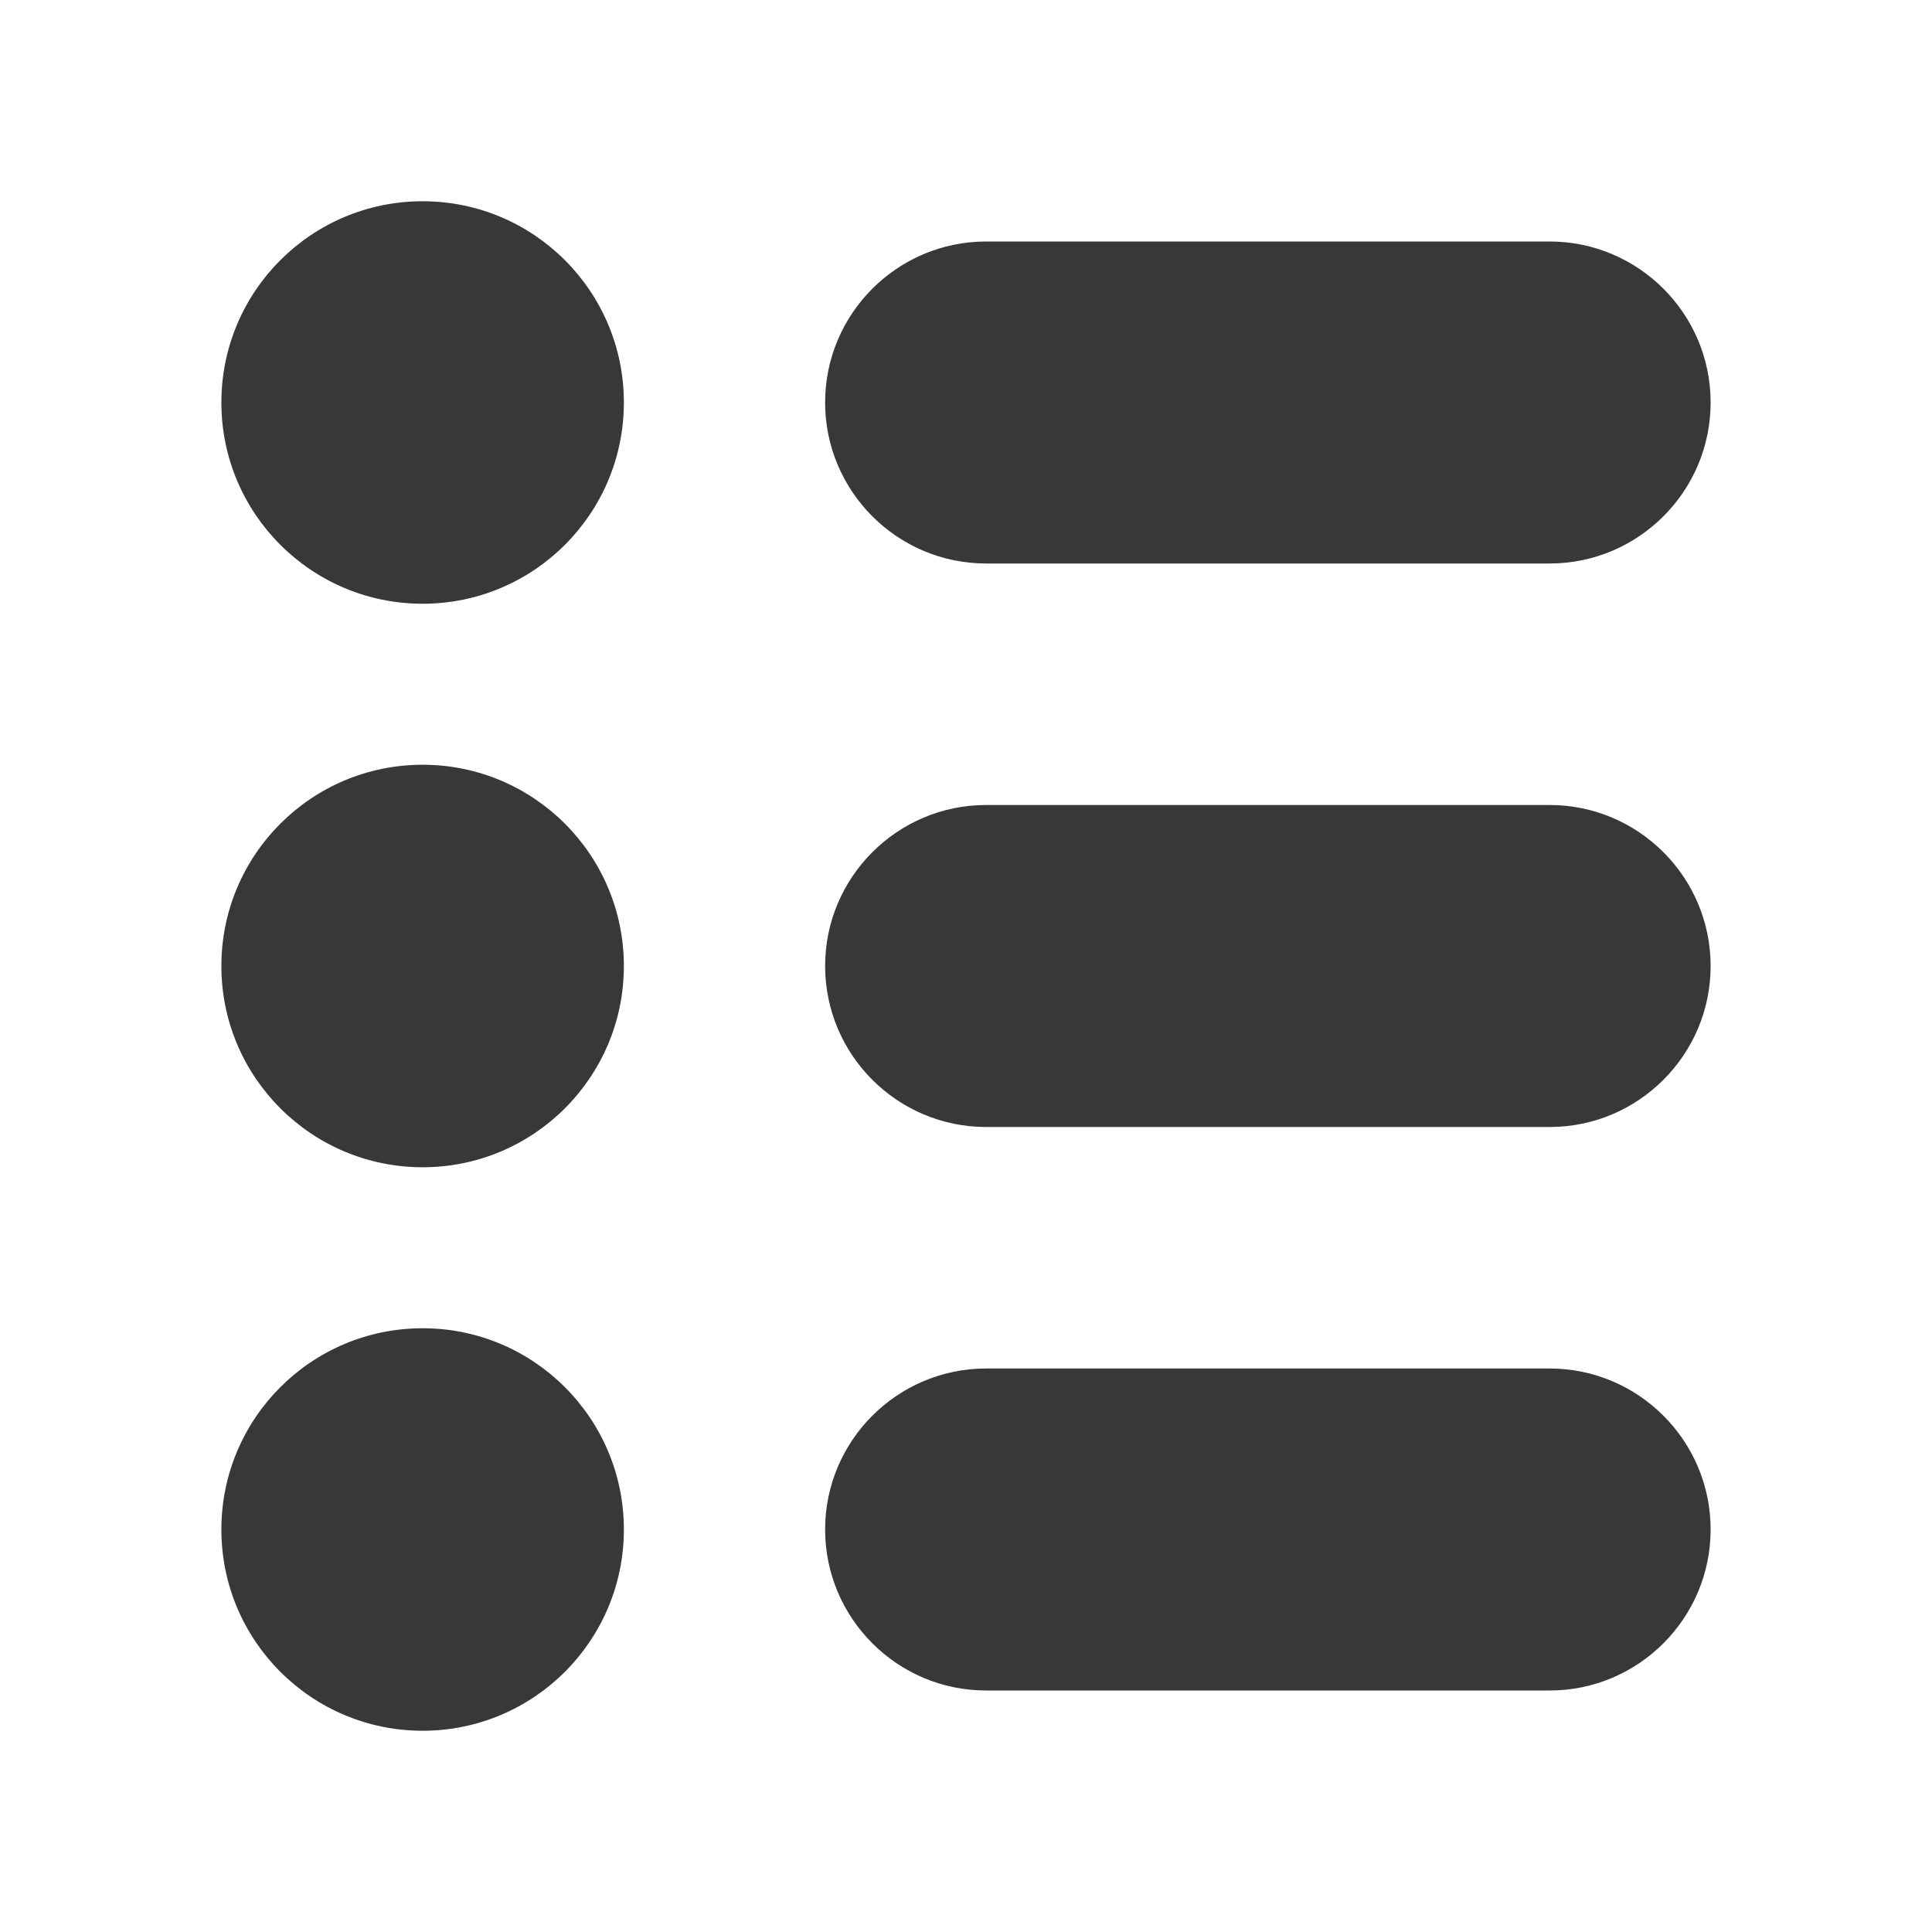
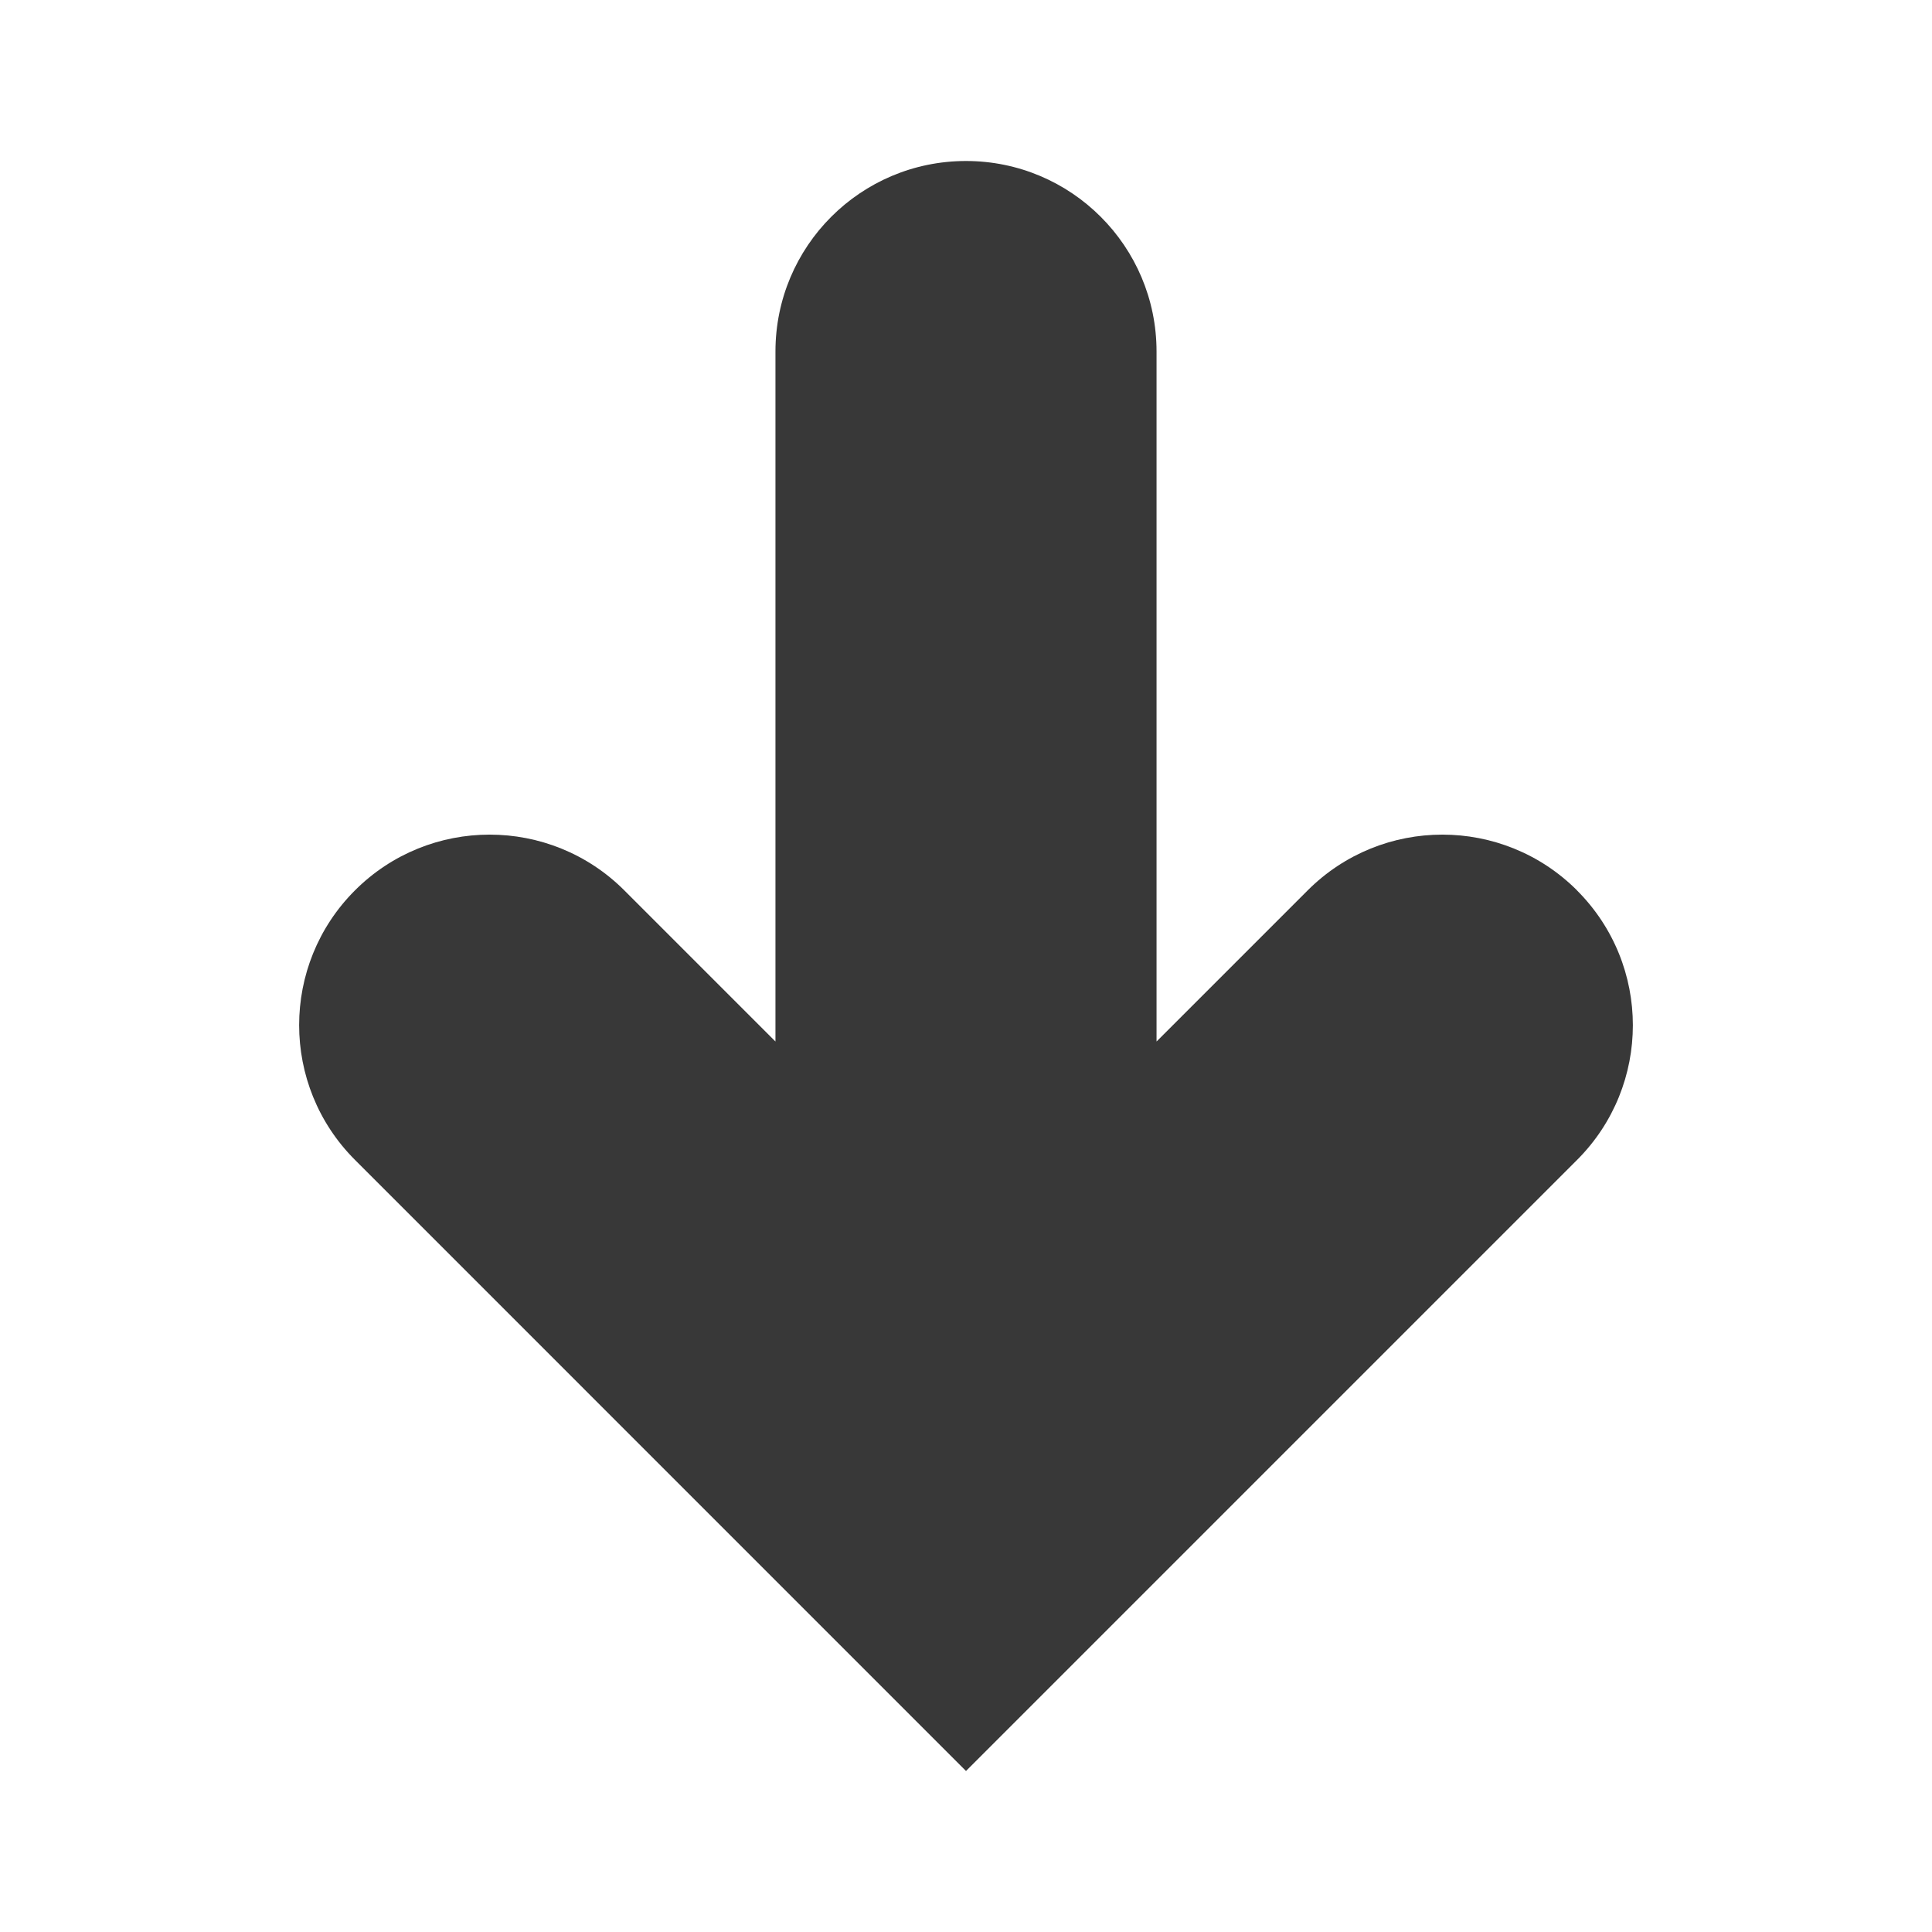
- <svg xmlns="http://www.w3.org/2000/svg" id="svg5828" viewBox="0 0 24 24" height="24" width="24" version="1.2">
-   <defs id="defs5832" />
-   <g style="fill:#000000;fill-opacity:0.78" transform="translate(0.25)" id="g6383">
-     <path style="fill:#000000;fill-opacity:0.78" d="m 19,17 h -7 c -1.103,0 -2,0.897 -2,2 0,1.103 0.897,2 2,2 h 7 c 1.103,0 2,-0.897 2,-2 0,-1.103 -0.897,-2 -2,-2 z m 0,-7 h -7 c -1.103,0 -2,0.897 -2,2 0,1.103 0.897,2 2,2 h 7 c 1.103,0 2,-0.897 2,-2 0,-1.103 -0.897,-2 -2,-2 z m 0,-7 h -7 c -1.103,0 -2,0.897 -2,2 0,1.103 0.897,2 2,2 h 7 C 20.103,7 21,6.103 21,5 21,3.897 20.103,3 19,3 Z" id="path5820" />
-     <circle style="fill:#000000;fill-opacity:0.78" cx="5" cy="19" r="2.5" id="circle5822" />
-     <circle style="fill:#000000;fill-opacity:0.78" cx="5" cy="12" r="2.5" id="circle5824" />
-     <circle style="fill:#000000;fill-opacity:0.78" cx="5" cy="5" r="2.5" id="circle5826" />
-   </g>
+ <svg xmlns="http://www.w3.org/2000/svg" id="svg8301" viewBox="0 0 24 24" height="24" width="24" version="1.2">
+   <defs id="defs8305" />
+   <path style="stroke-width:1.184;fill:#000000;fill-opacity:0.78" id="path8299" d="m 19.591,11.061 c -0.924,-0.924 -2.423,-0.924 -3.347,0 l -1.877,1.877 V 4.367 C 14.367,3.059 13.307,2 12,2 10.692,2 9.633,3.059 9.633,4.367 v 8.571 l -1.877,-1.877 c -0.924,-0.924 -2.423,-0.924 -3.347,0 -0.924,0.924 -0.924,2.423 0,3.347 L 12,22 19.591,14.409 c 0.924,-0.924 0.924,-2.422 0,-3.347 z" />
</svg>
